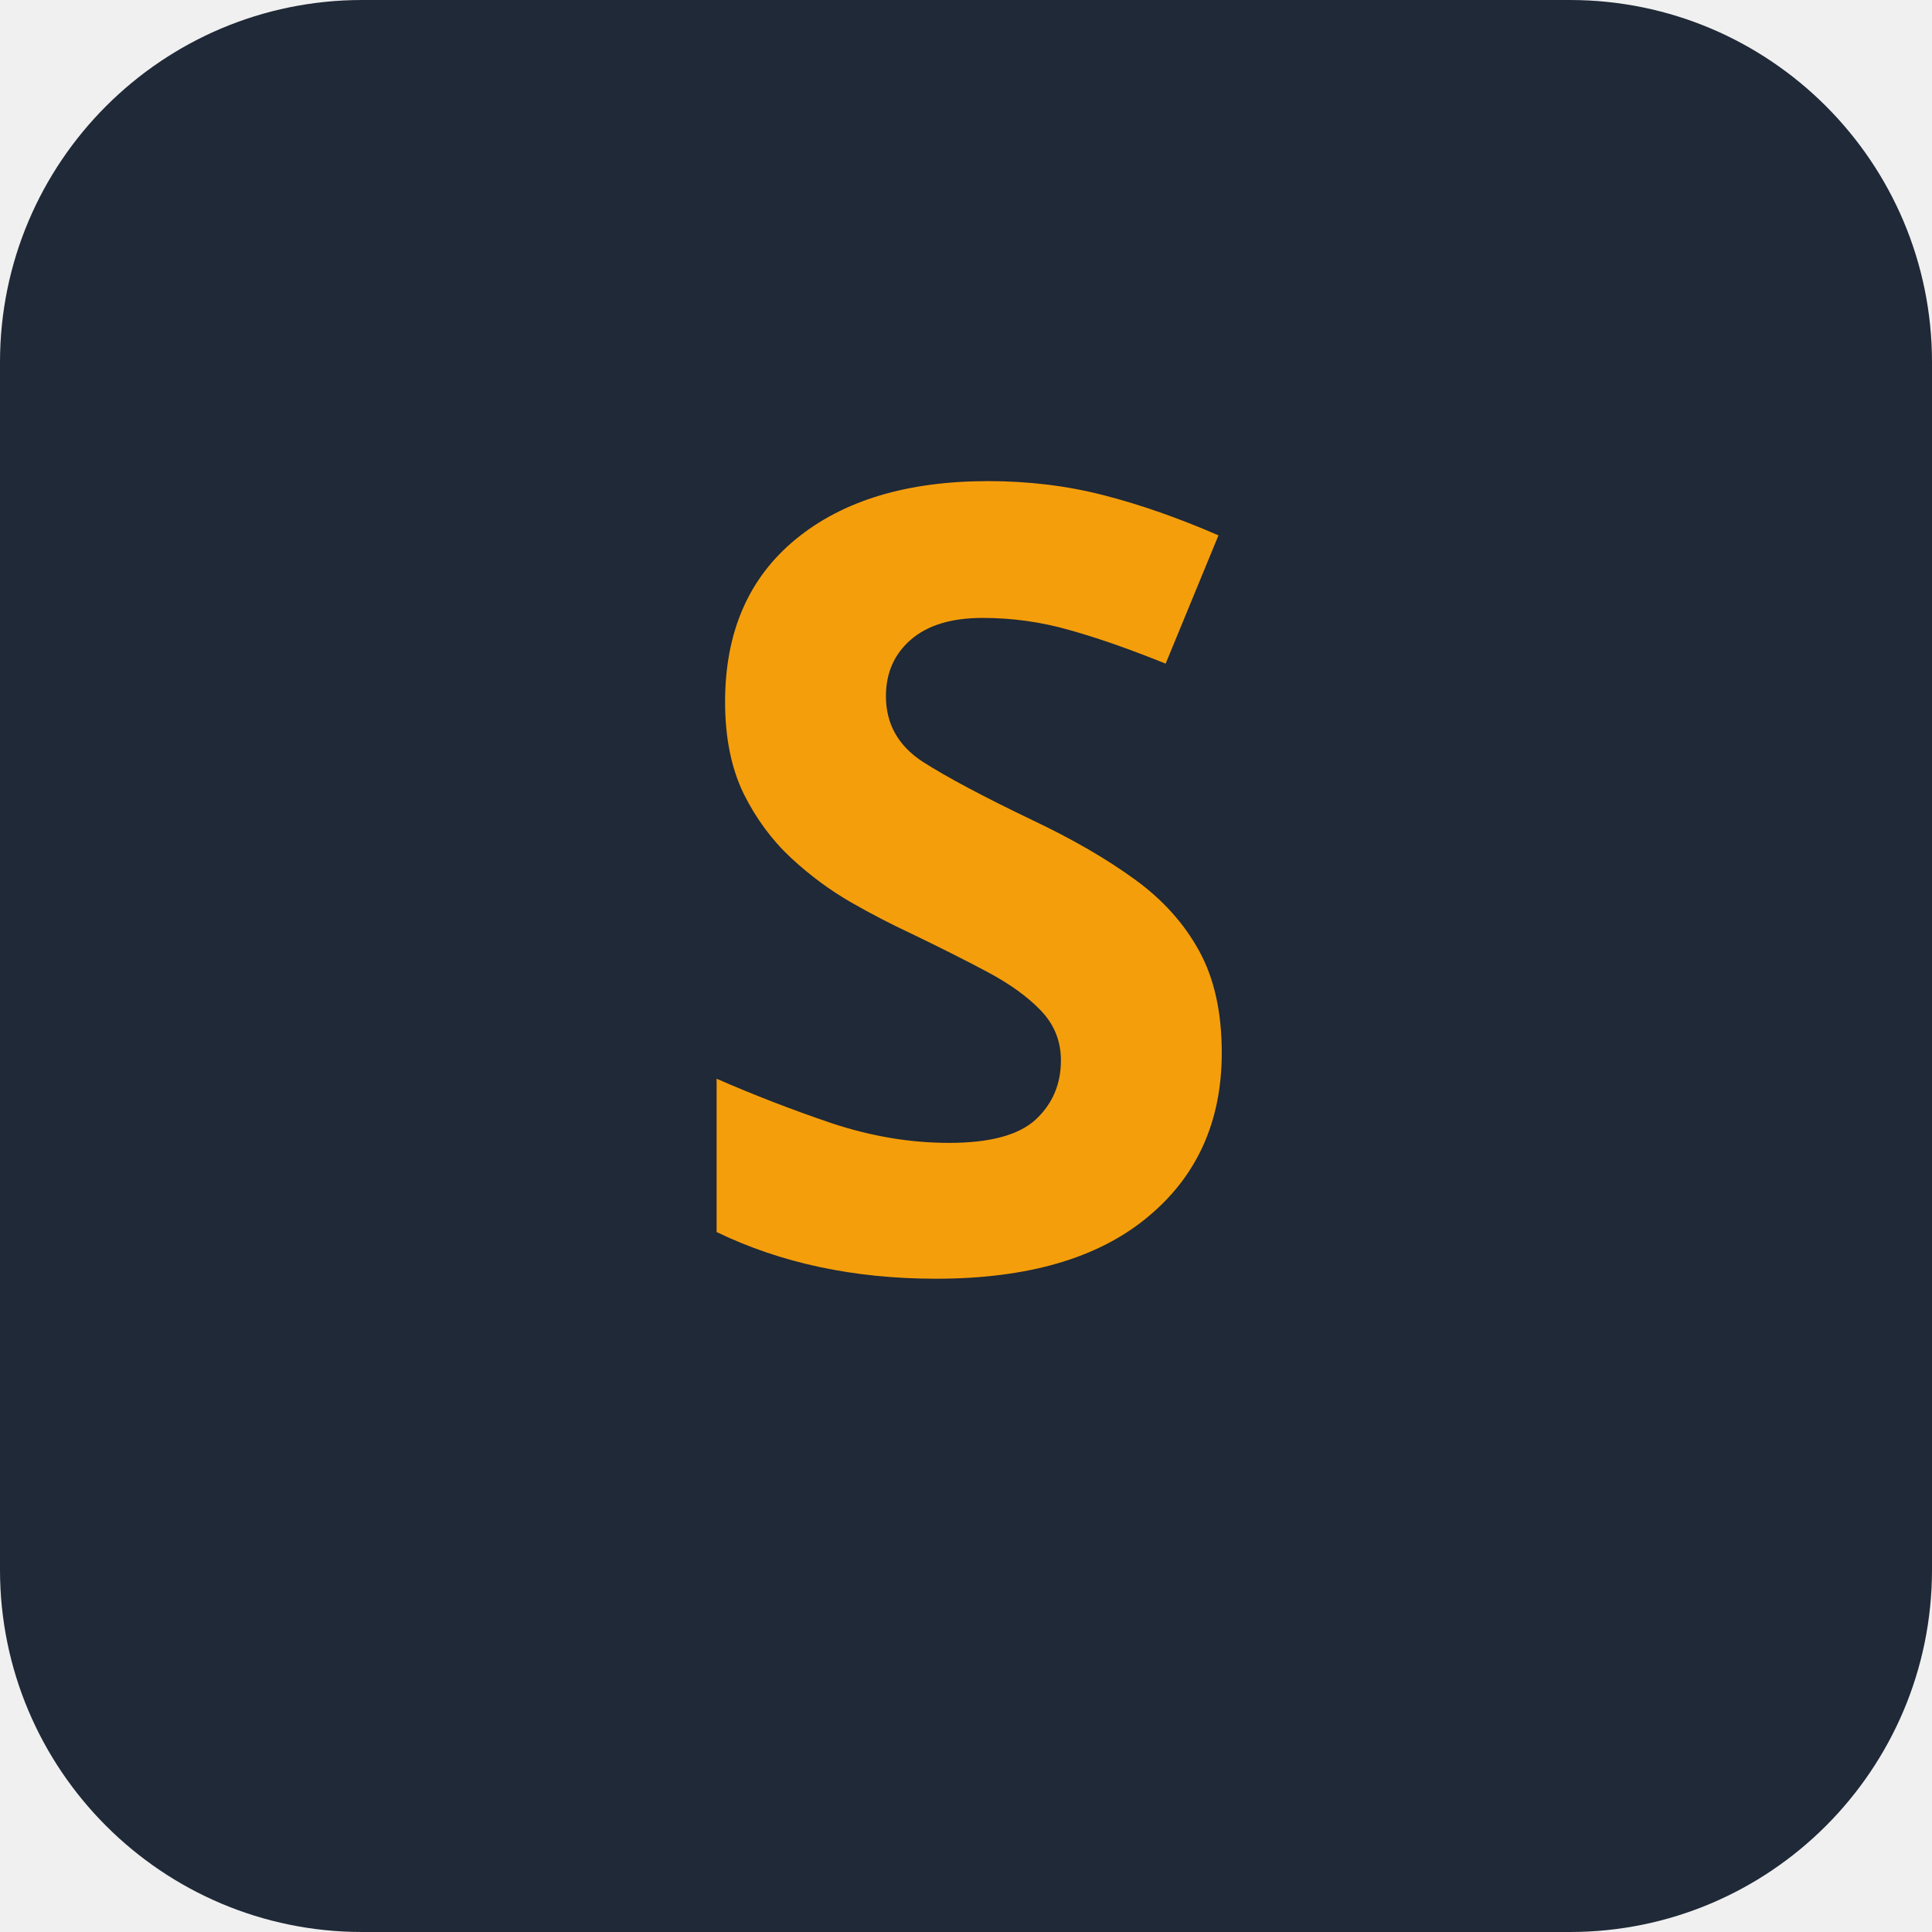
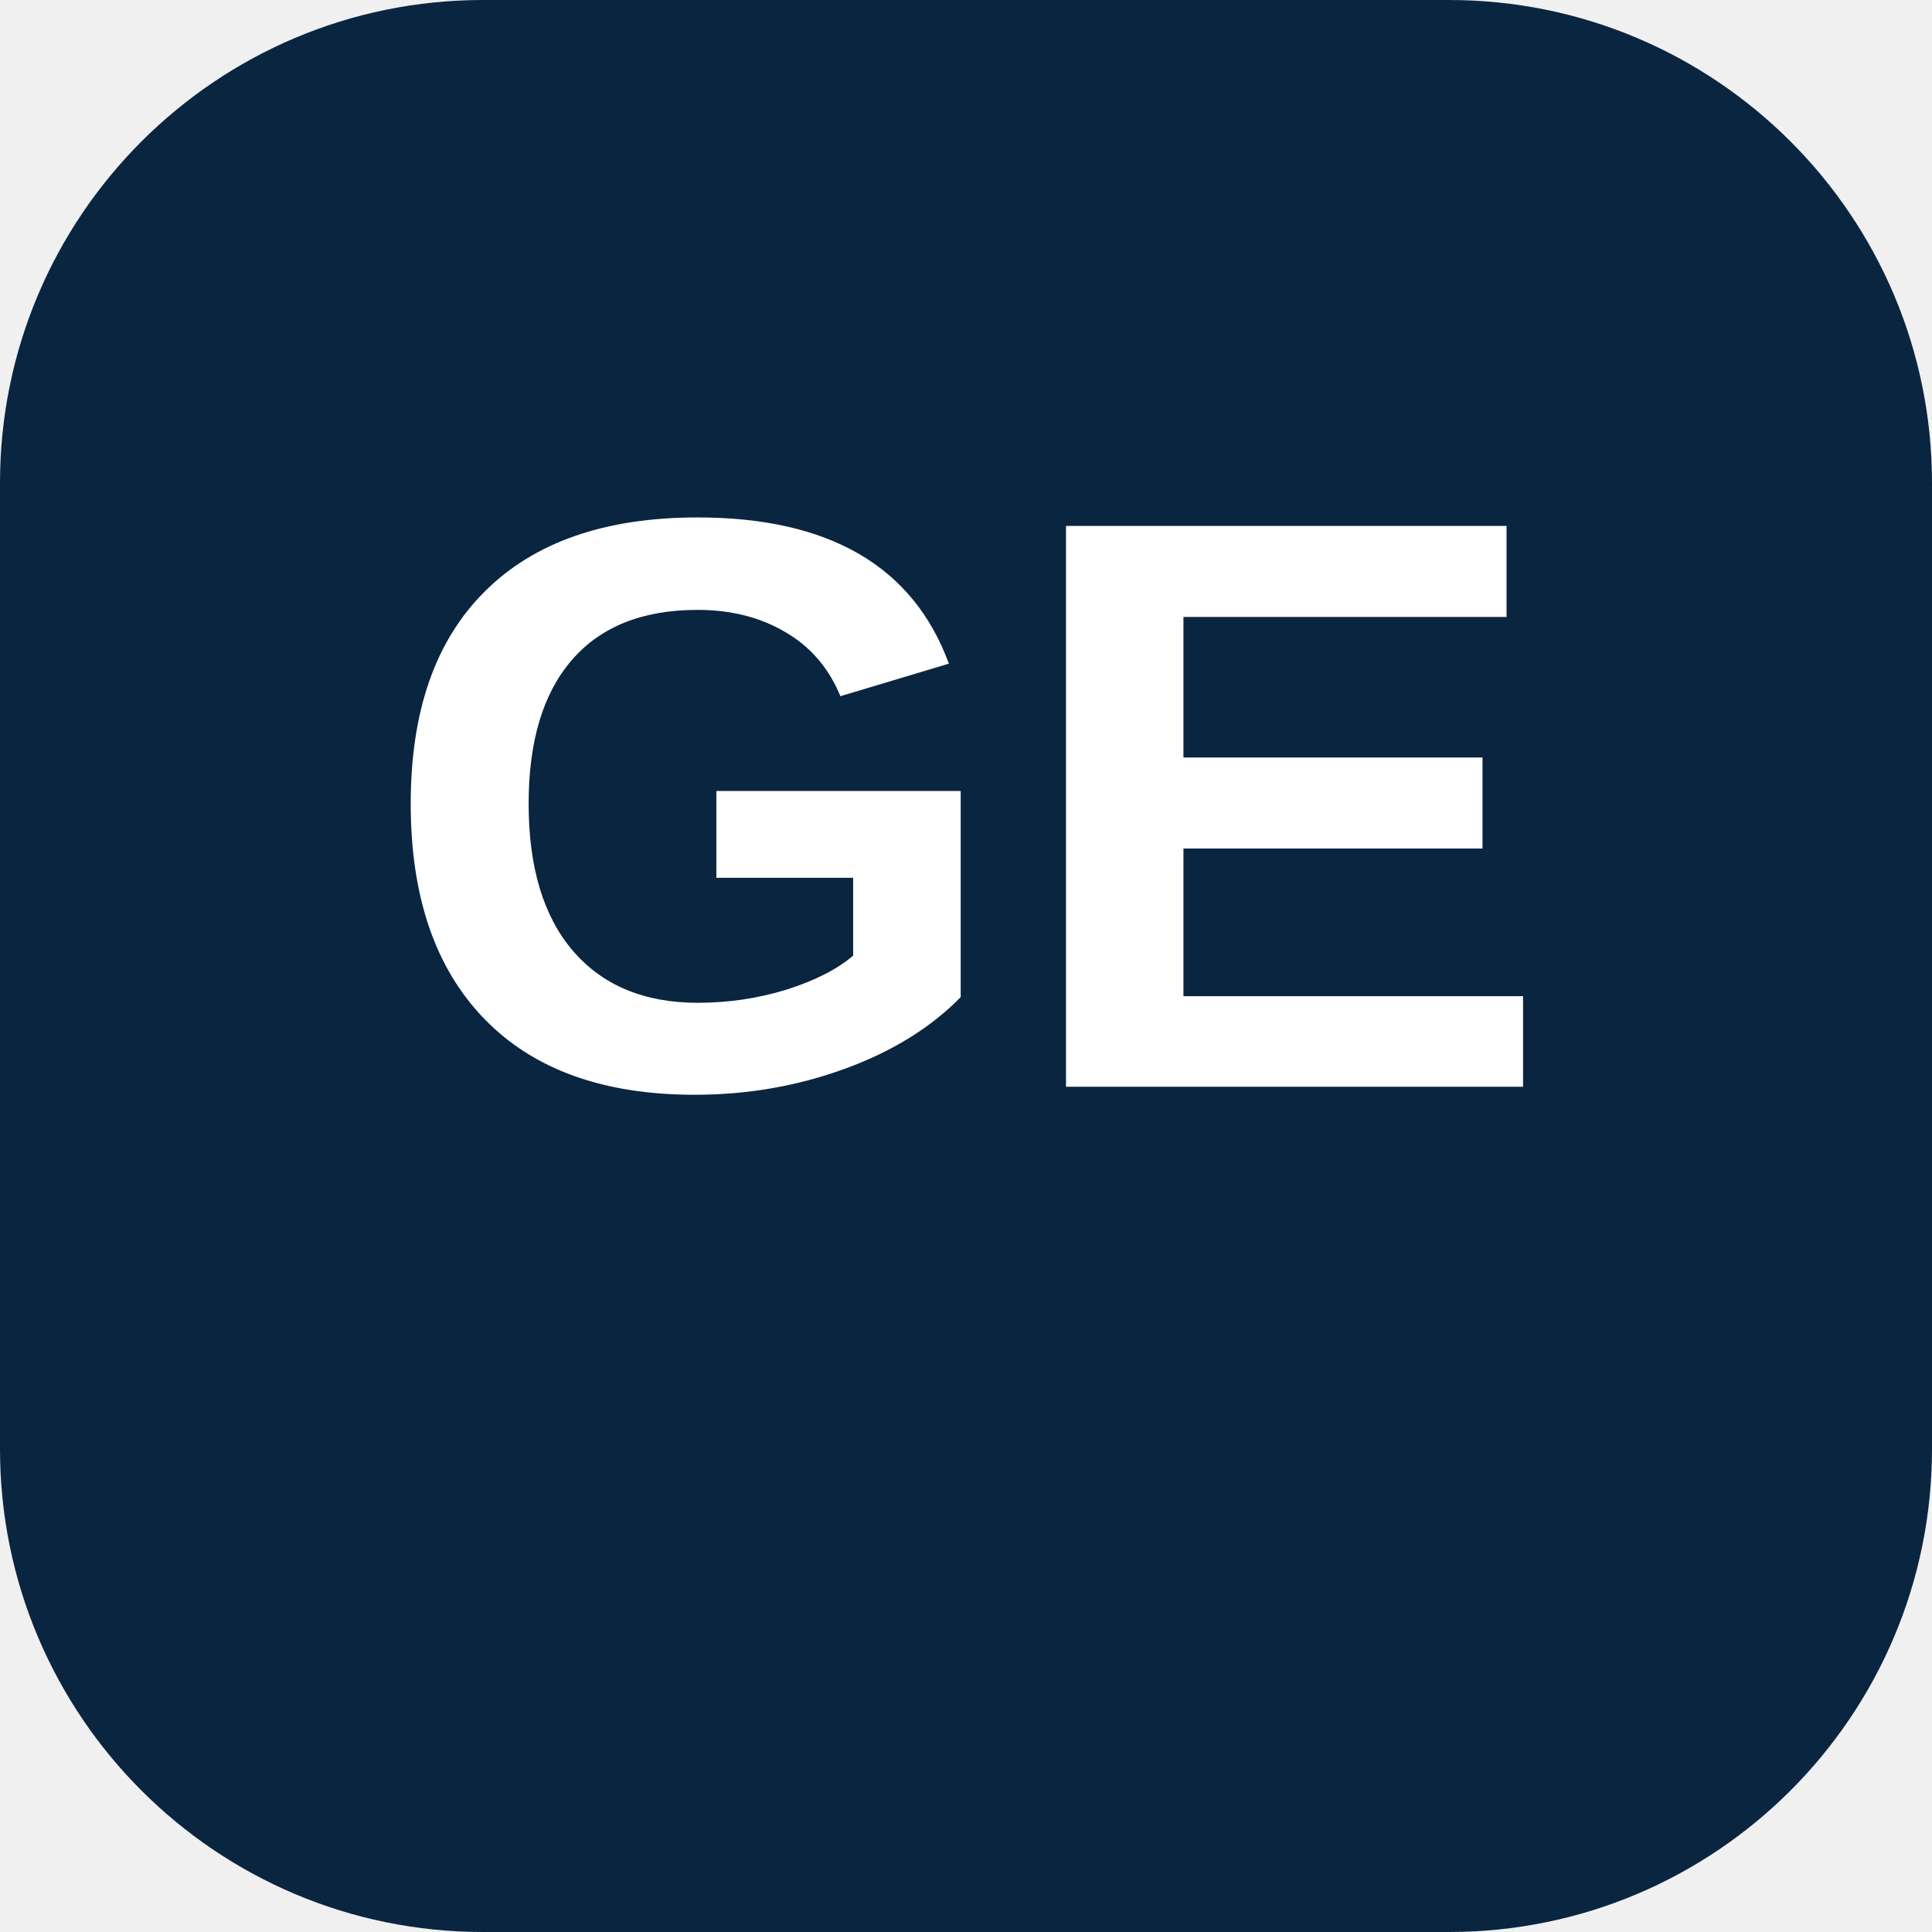
- <svg xmlns="http://www.w3.org/2000/svg" viewBox="0 0 64 64">
-   <rect width="64" height="64" rx="12" fill="#1F2937" />
-   <text x="32" y="42" font-family="system-ui,sans-serif" font-size="36" font-weight="700" text-anchor="middle" fill="#F59E0B">S</text>
+ <svg xmlns="http://www.w3.org/2000/svg" viewBox="0 0 64 64" width="64" height="64">
+   <rect width="64" height="64" rx="16" fill="#0A2540" />
+   <text x="32" y="36" font-family="Arial,Helvetica,sans-serif" font-size="27" font-weight="700" text-anchor="middle" fill="#FFFFFF">GE</text>
</svg>
